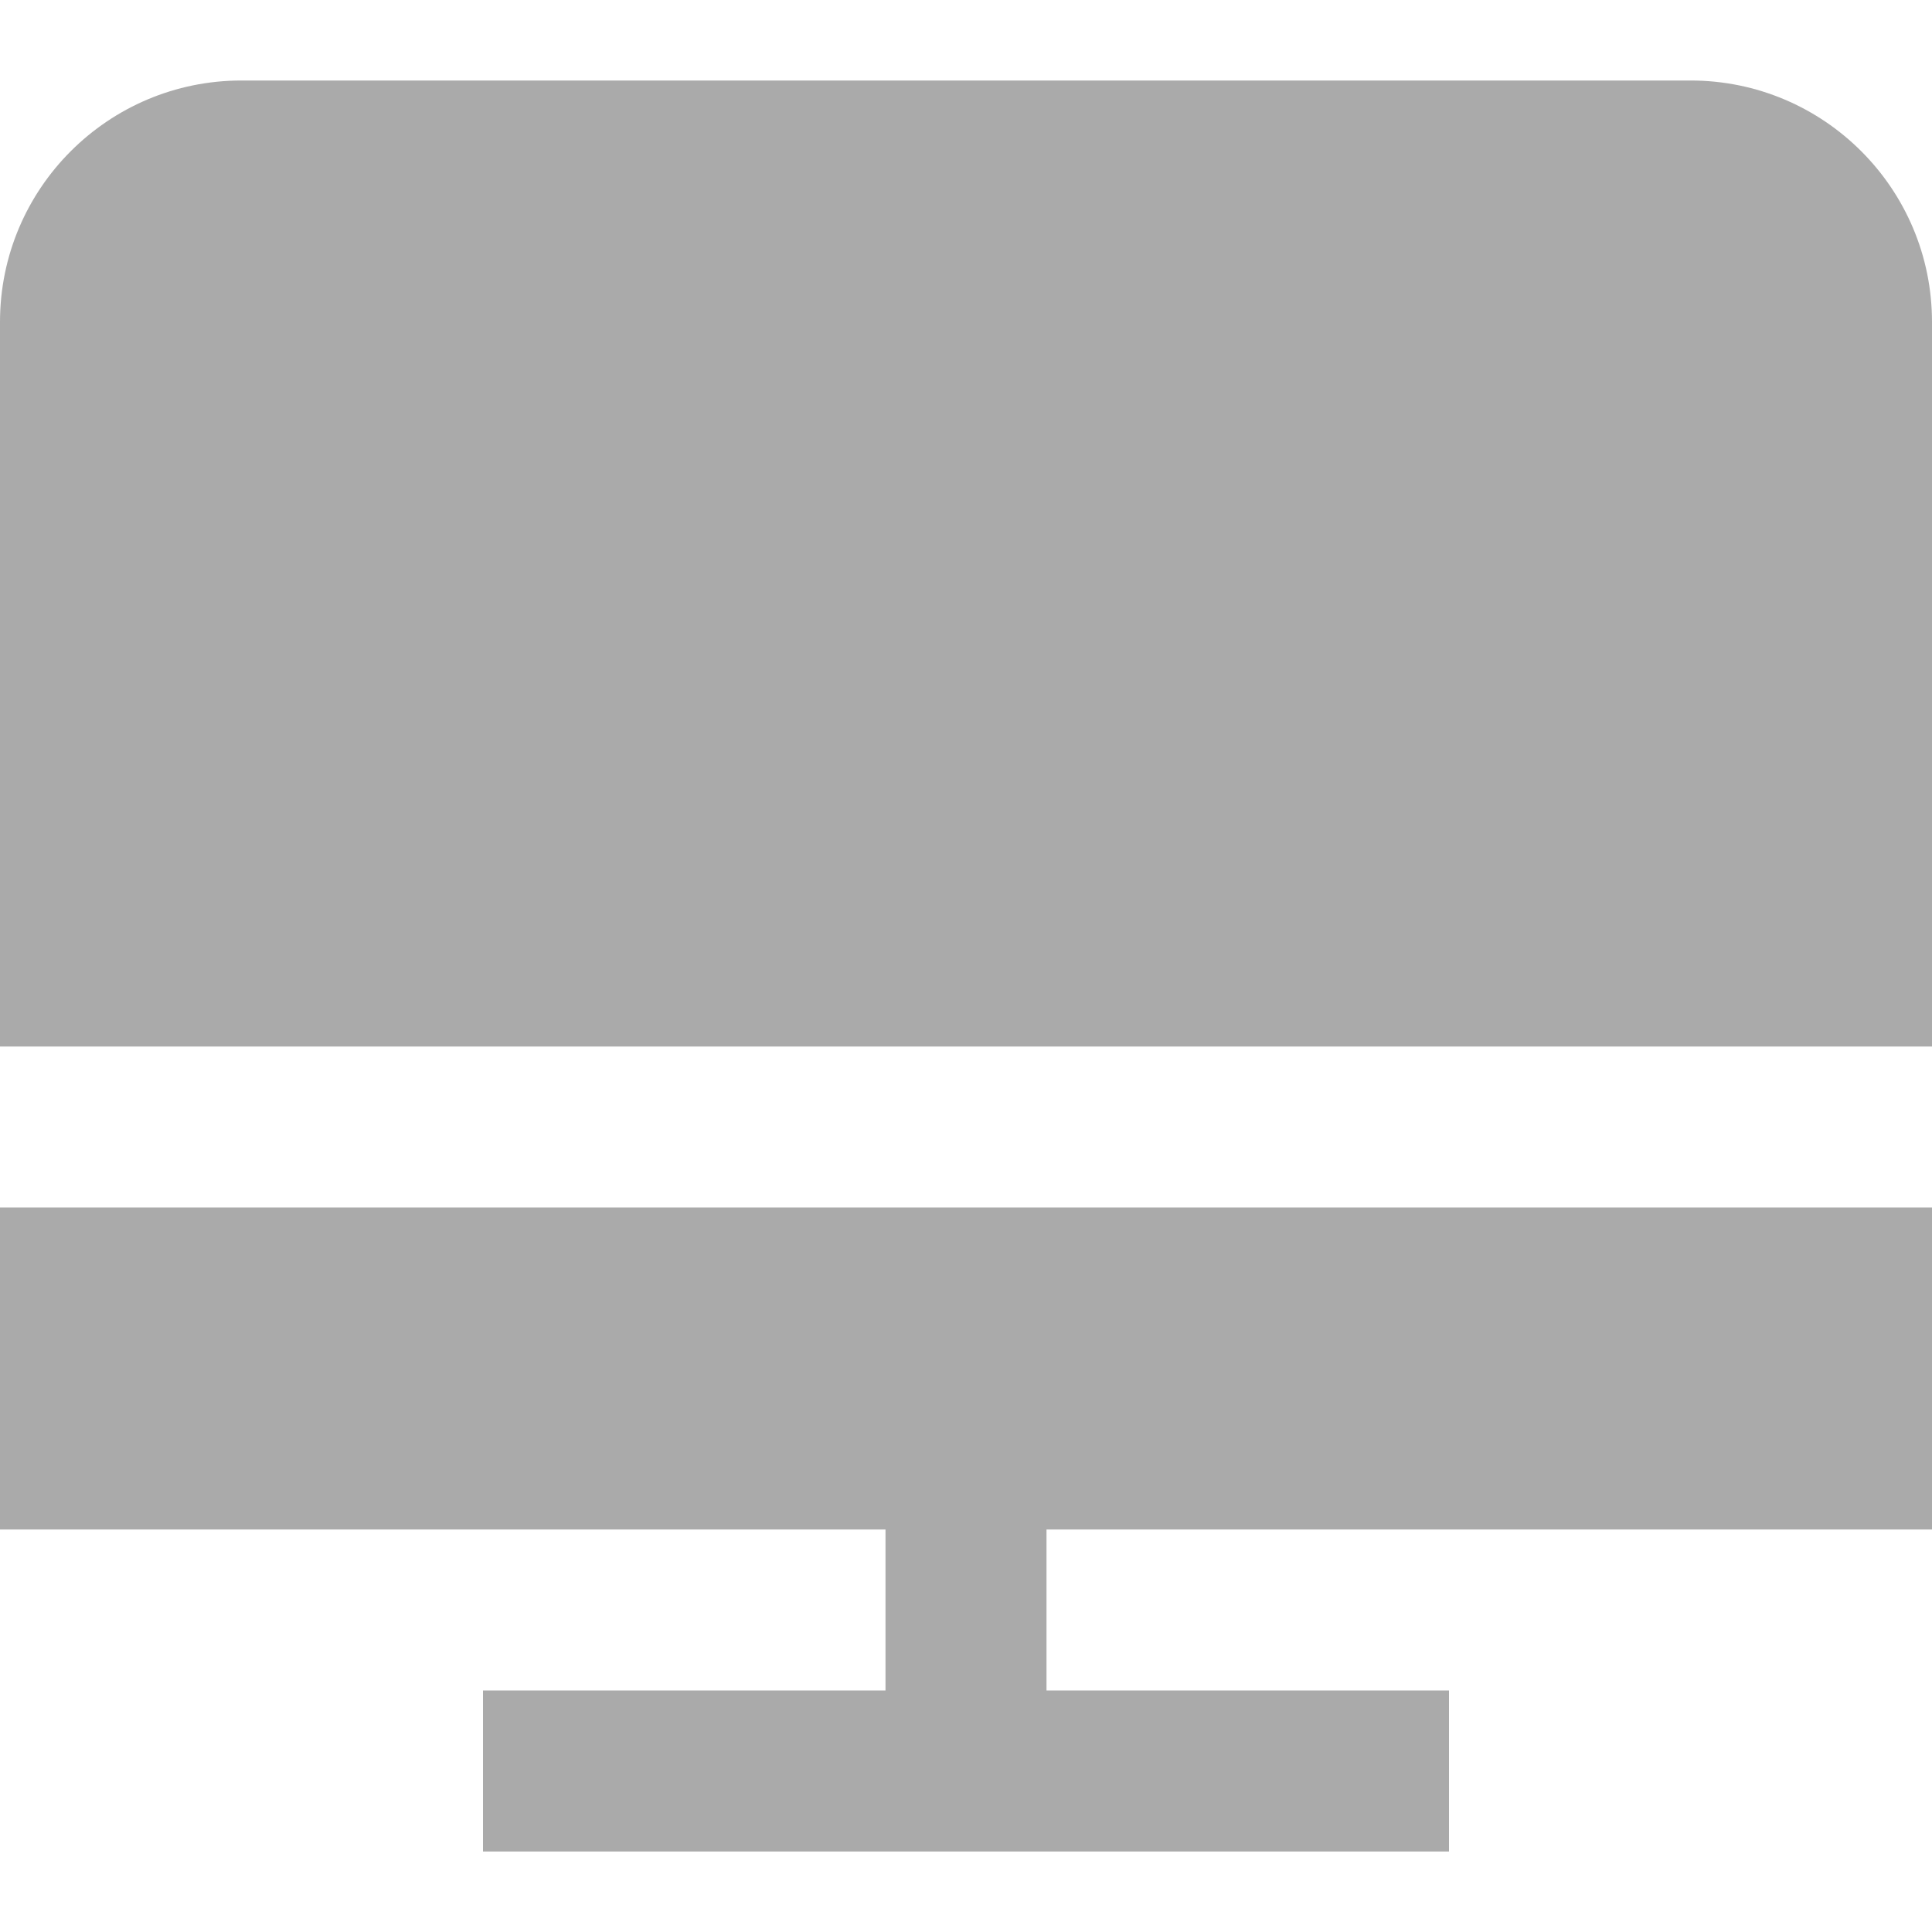
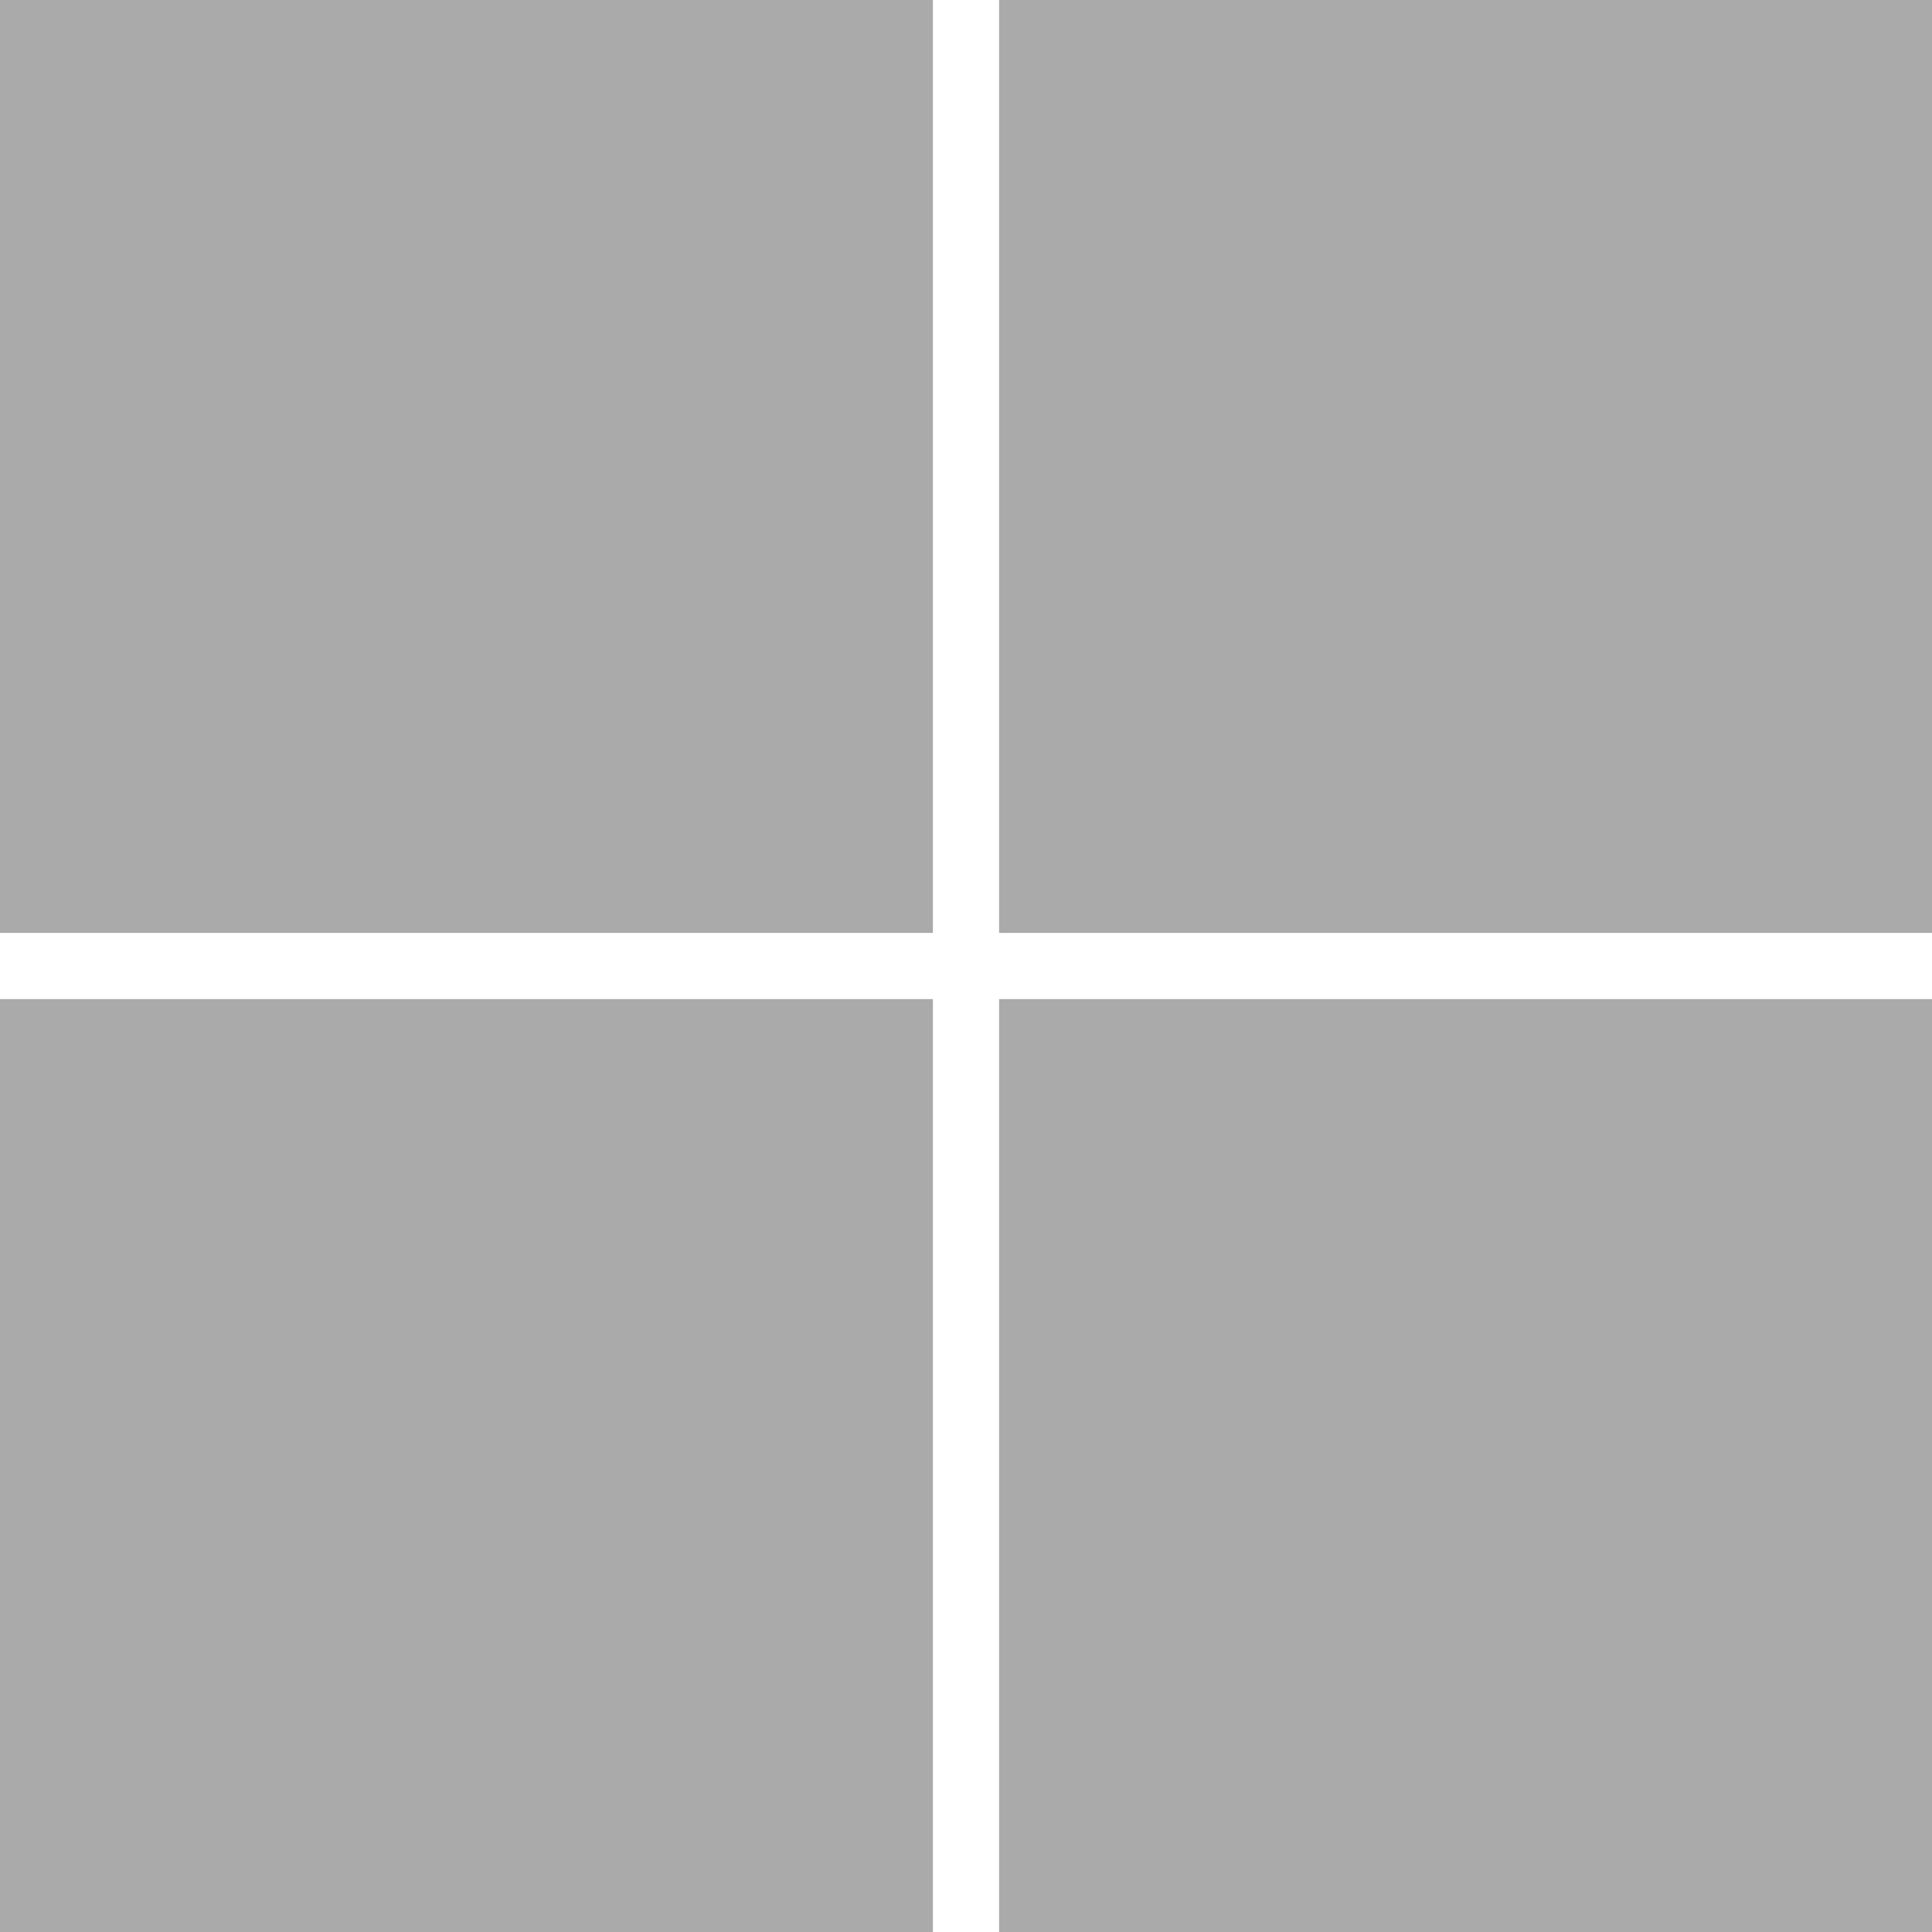
- <svg xmlns="http://www.w3.org/2000/svg" id="Layer_1" data-name="Layer 1" viewBox="0 0 24 24" width="17" height="17" fill="#aaaaaa">
-   <path d="M24,13V4a3,3,0,0,0-3-3H3A3,3,0,0,0,0,4v9Z" />
-   <polygon points="24 19 24 15 0 15 0 19 11 19 11 21 6 21 6 23 18 23 18 21 13 21 13 19 24 19" />
+ <svg xmlns="http://www.w3.org/2000/svg" version="1.1" id="Capa_1" x="0px" y="0px" viewBox="0 0 24 24" style="enable-background:new 0 0 24 24;" xml:space="preserve" width="17" height="17">
+   <g>
+     <path id="rect65" d="M0,0h11.589v11.589H0V0z" fill="#aaaaaa" />
+     <path id="rect165" d="M12.411,11.589V0H24v11.589H12.411z" fill="#aaaaaa" />
+     <path id="rect413" d="M0,12.411h11.589V24H0V12.411z" fill="#aaaaaa" />
+     <path id="rect415" d="M12.411,24V12.411H24V24H12.411z" fill="#aaaaaa" />
+   </g>
</svg>
